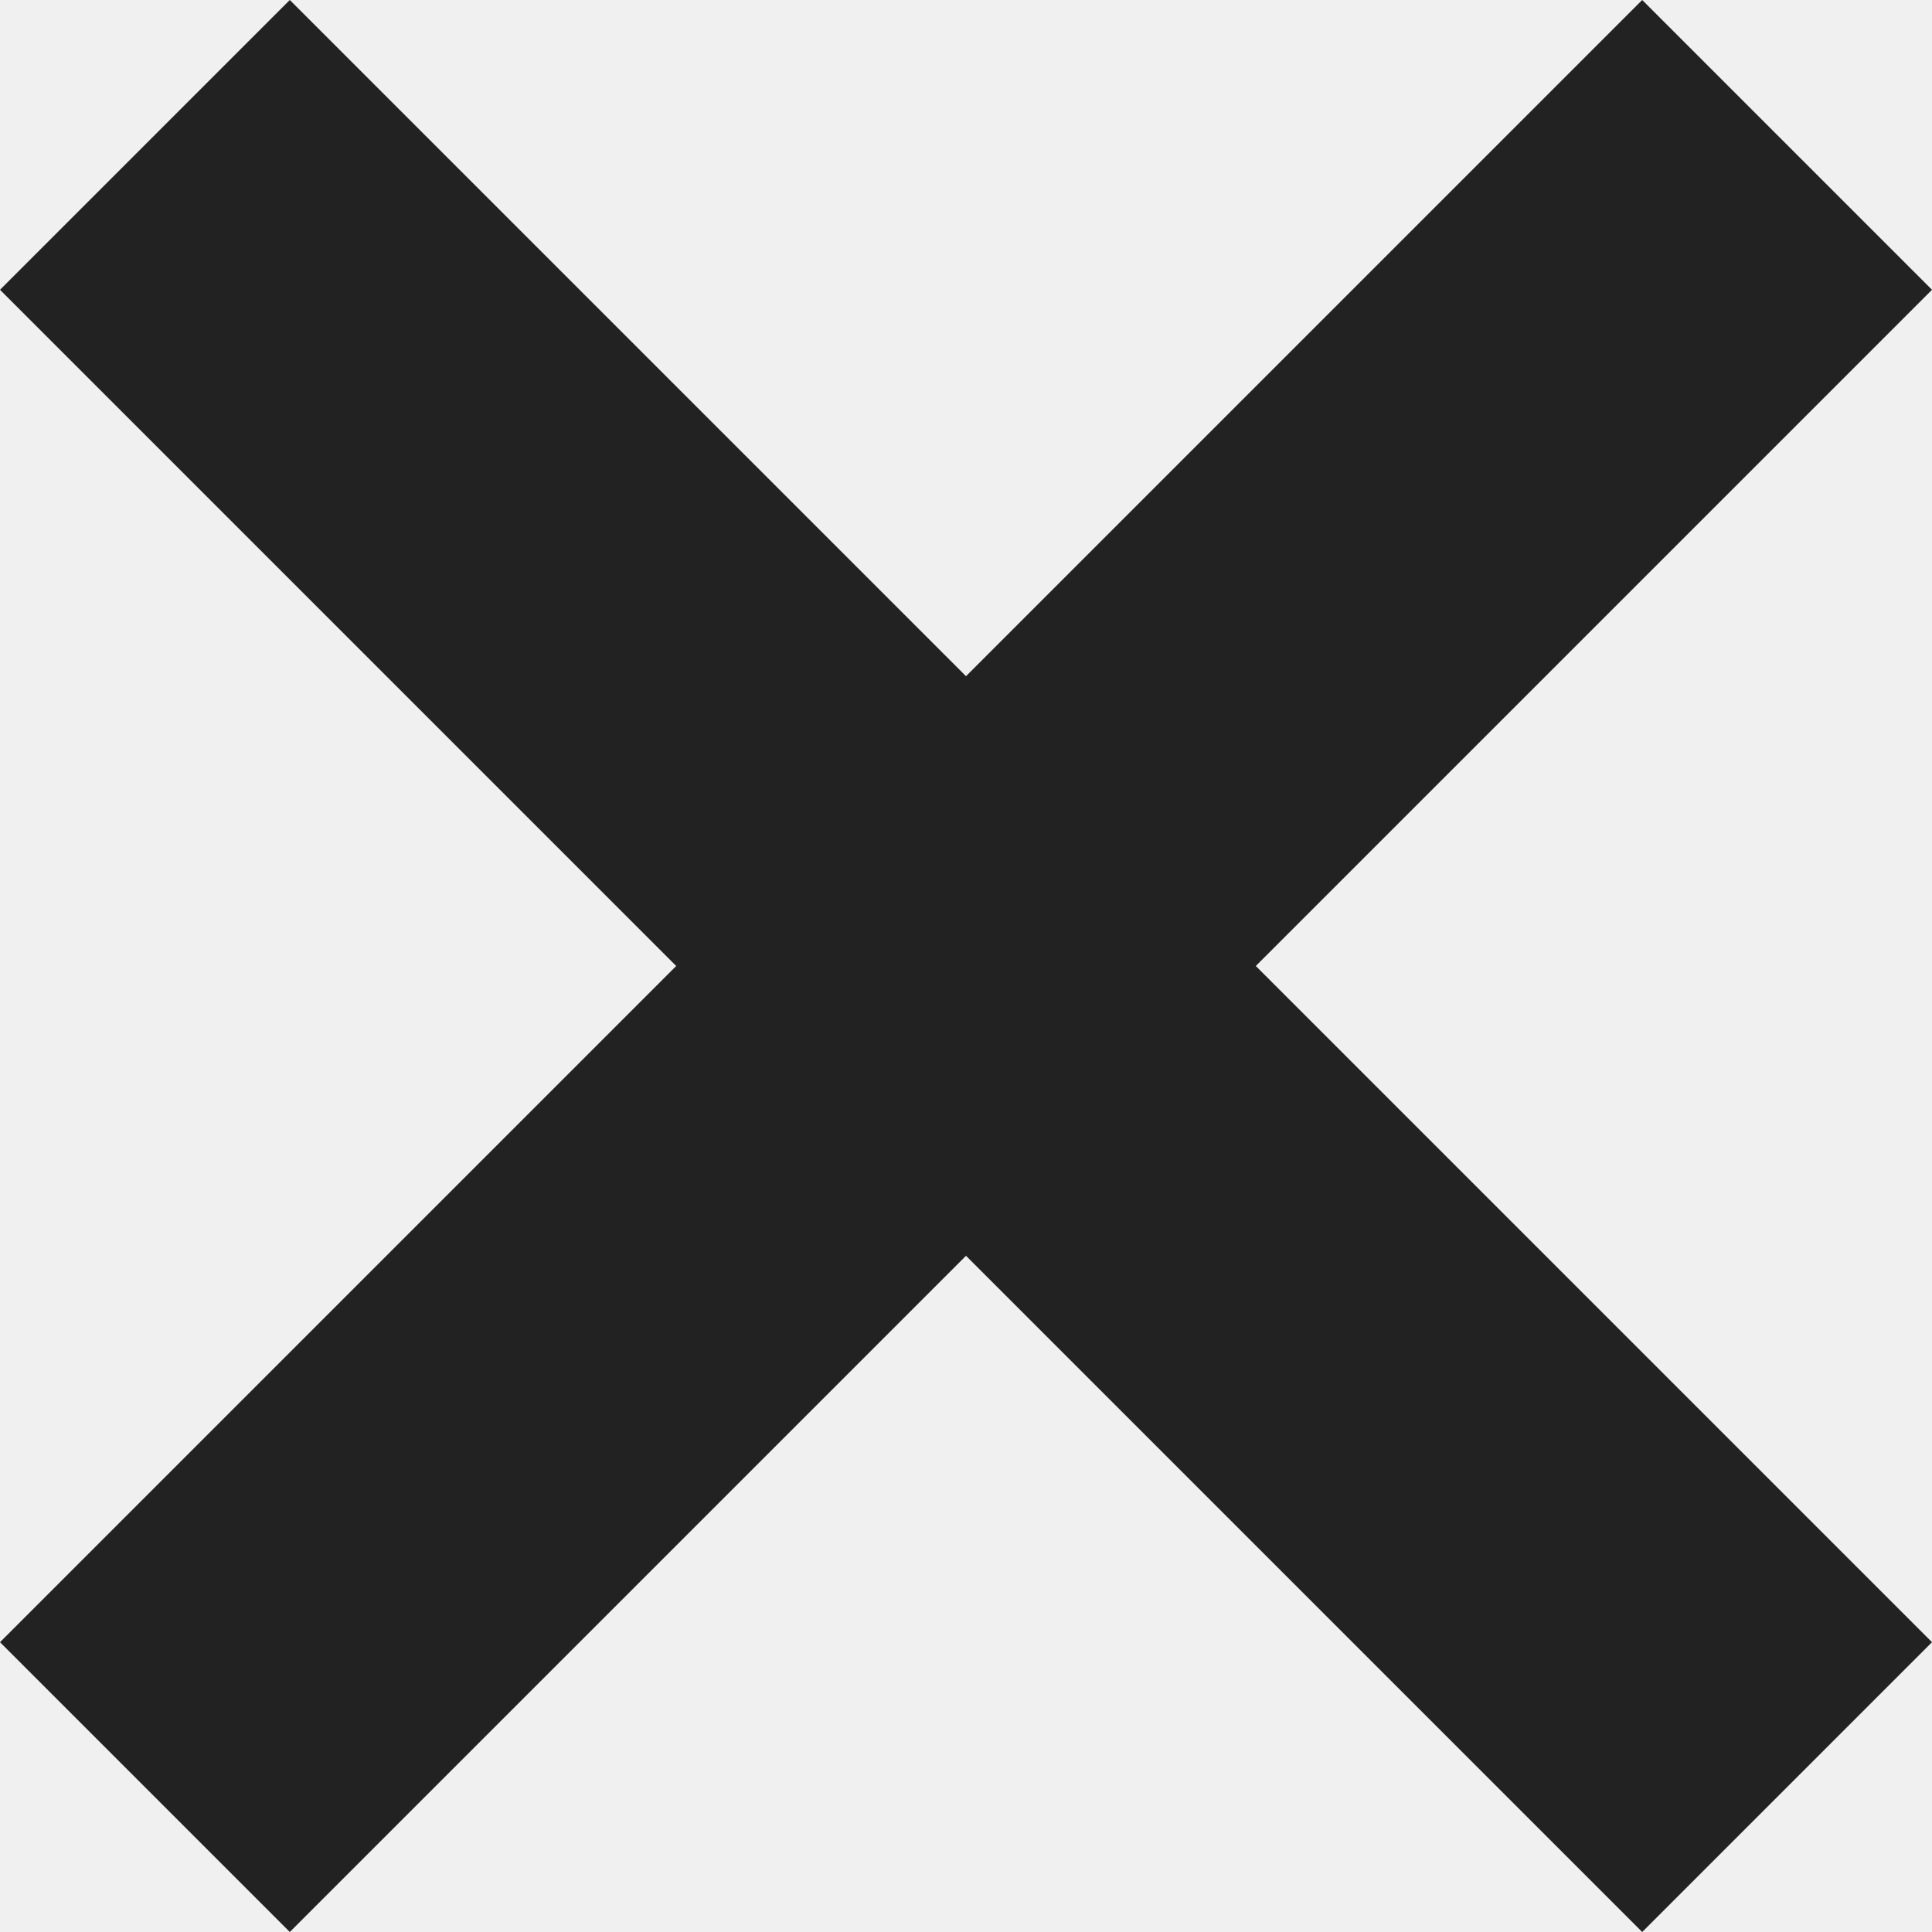
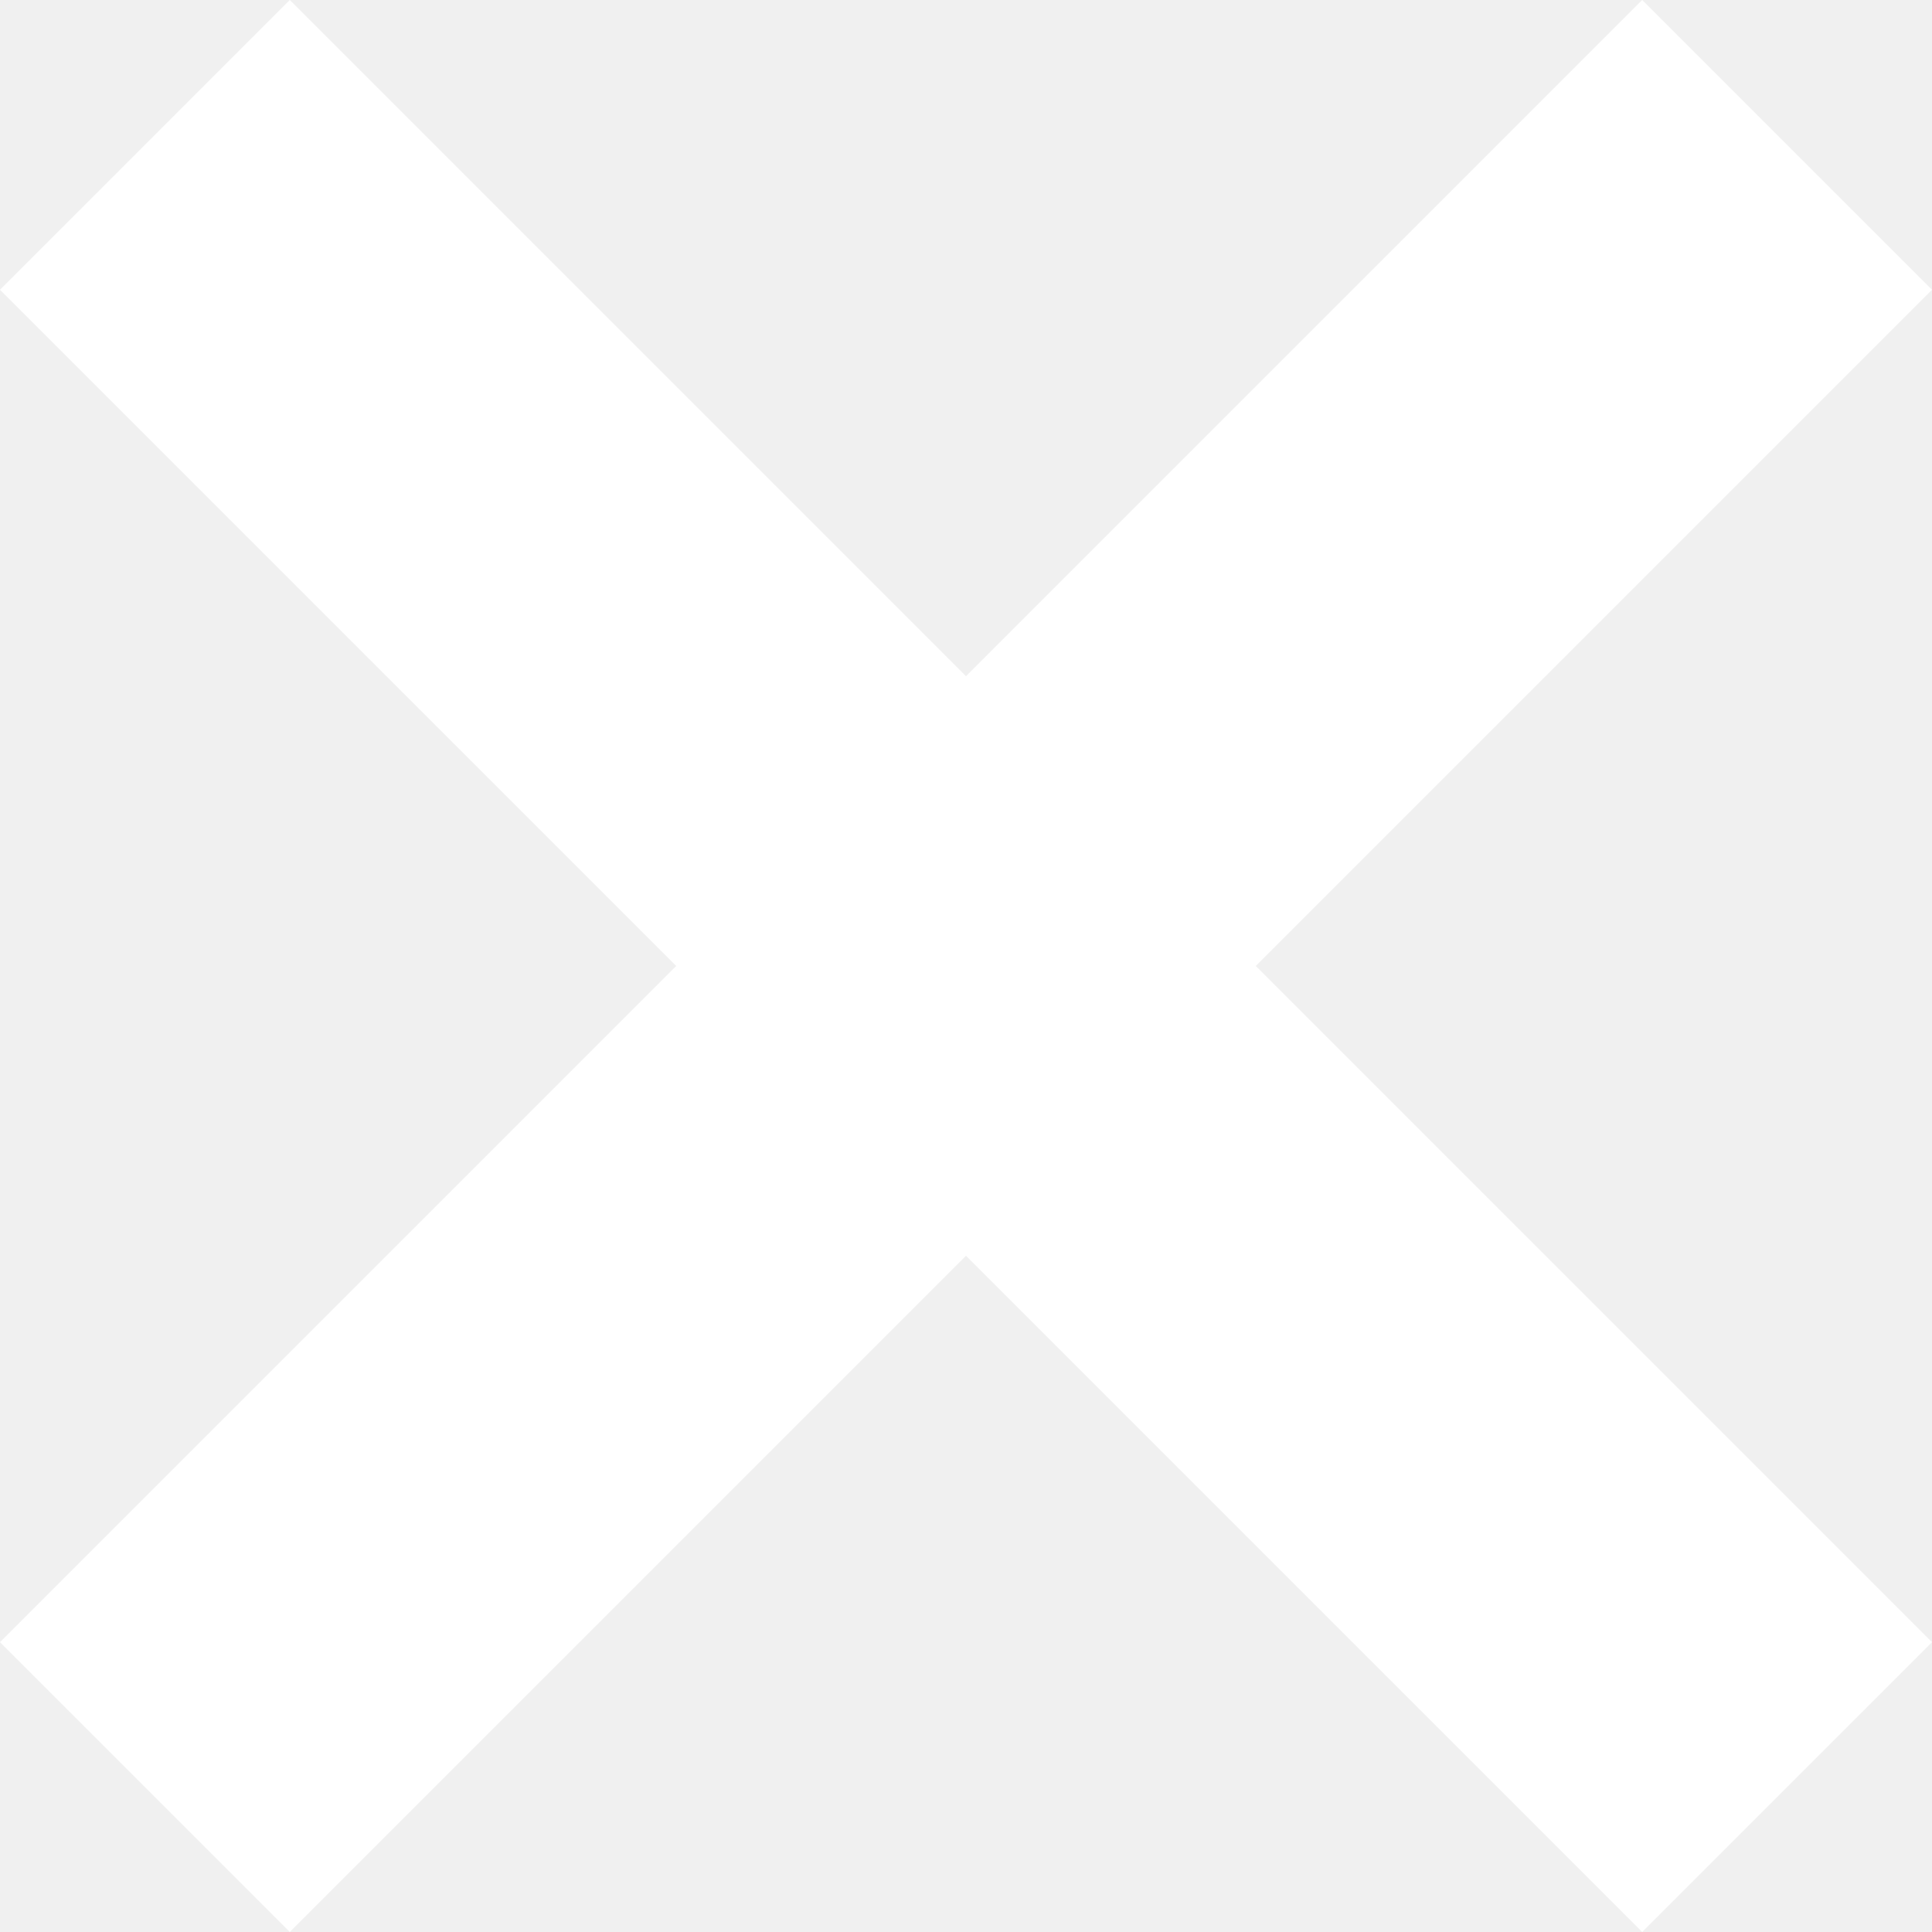
<svg xmlns="http://www.w3.org/2000/svg" version="1.1" id="Layer_1" x="0px" y="0px" viewBox="0 0 96 96" enable-background="new 0 0 96 96" xml:space="preserve">
-   <path fill="#222222" d="M81.6,0L48,33.6L14.4,0L0,14.4L33.6,48L0,81.6L14.4,96L48,62.4L81.6,96L96,81.6L62.4,48L96,14.4L81.6,0z" />
+   <path fill="#FFFFFF" d="M81.6,0L48,33.6L14.4,0L0,14.4L33.6,48L0,81.6L14.4,96L48,62.4L81.6,96L96,81.6L62.4,48L96,14.4L81.6,0z" />
</svg>
